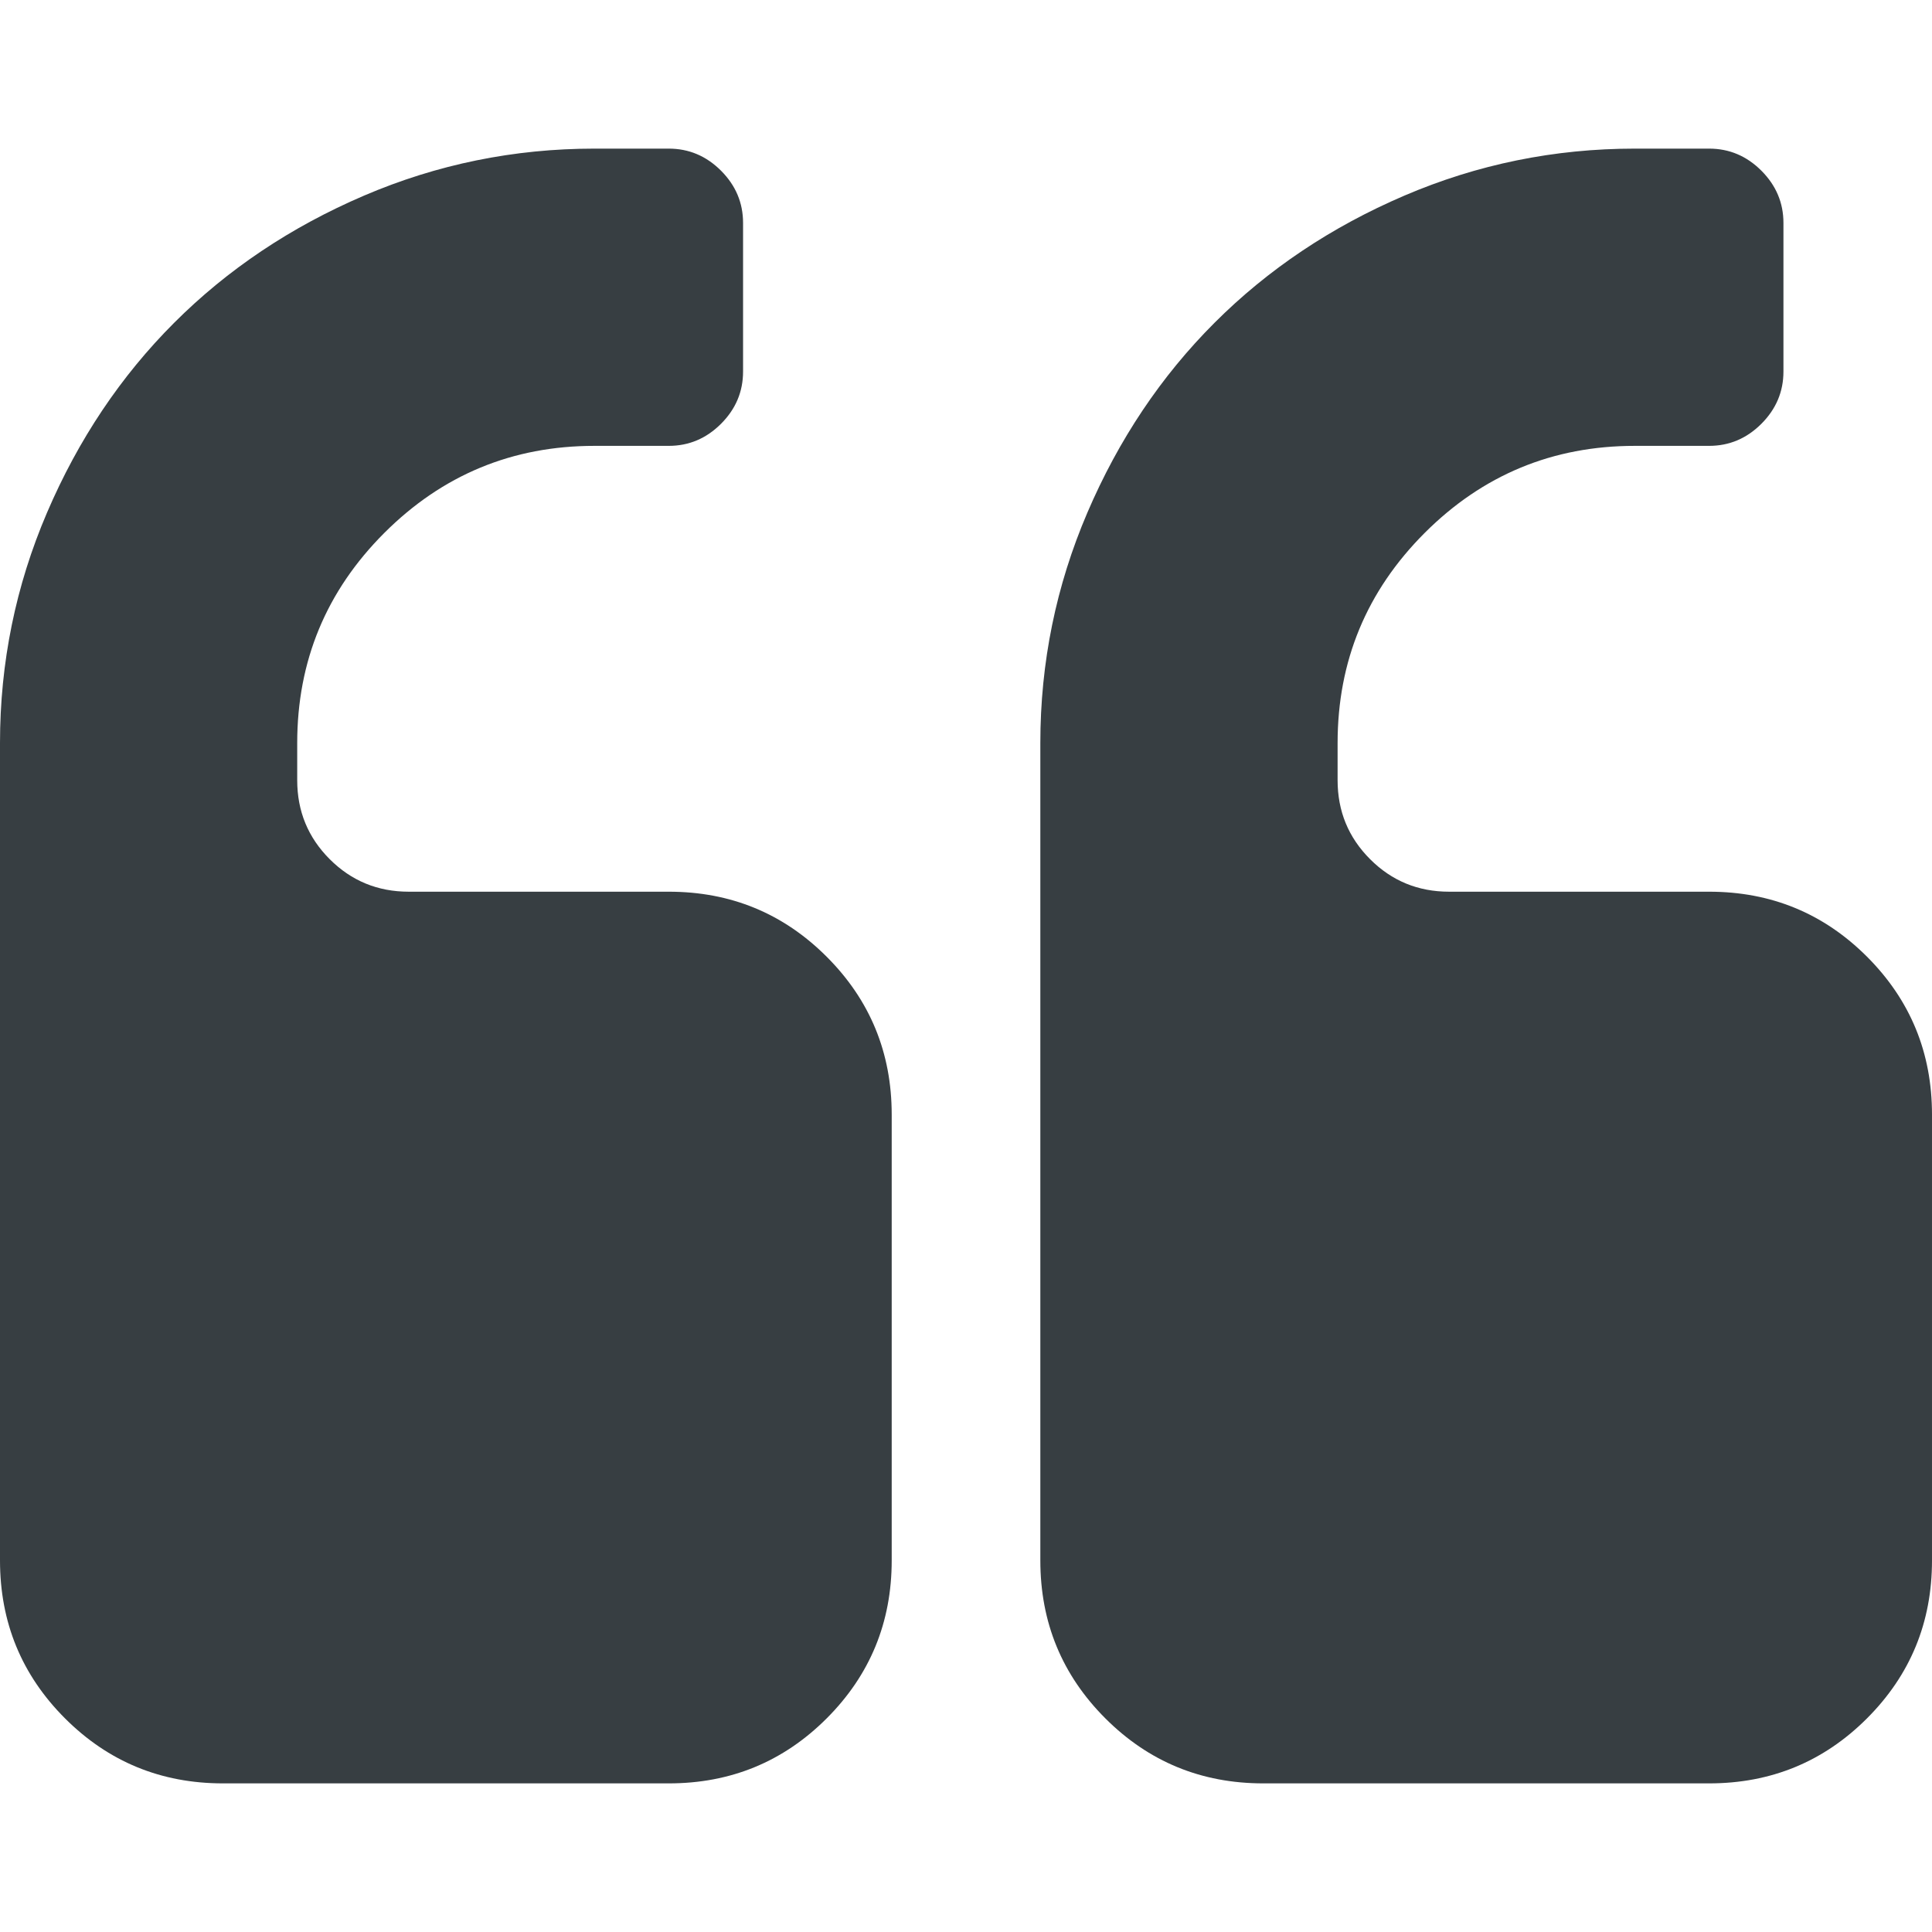
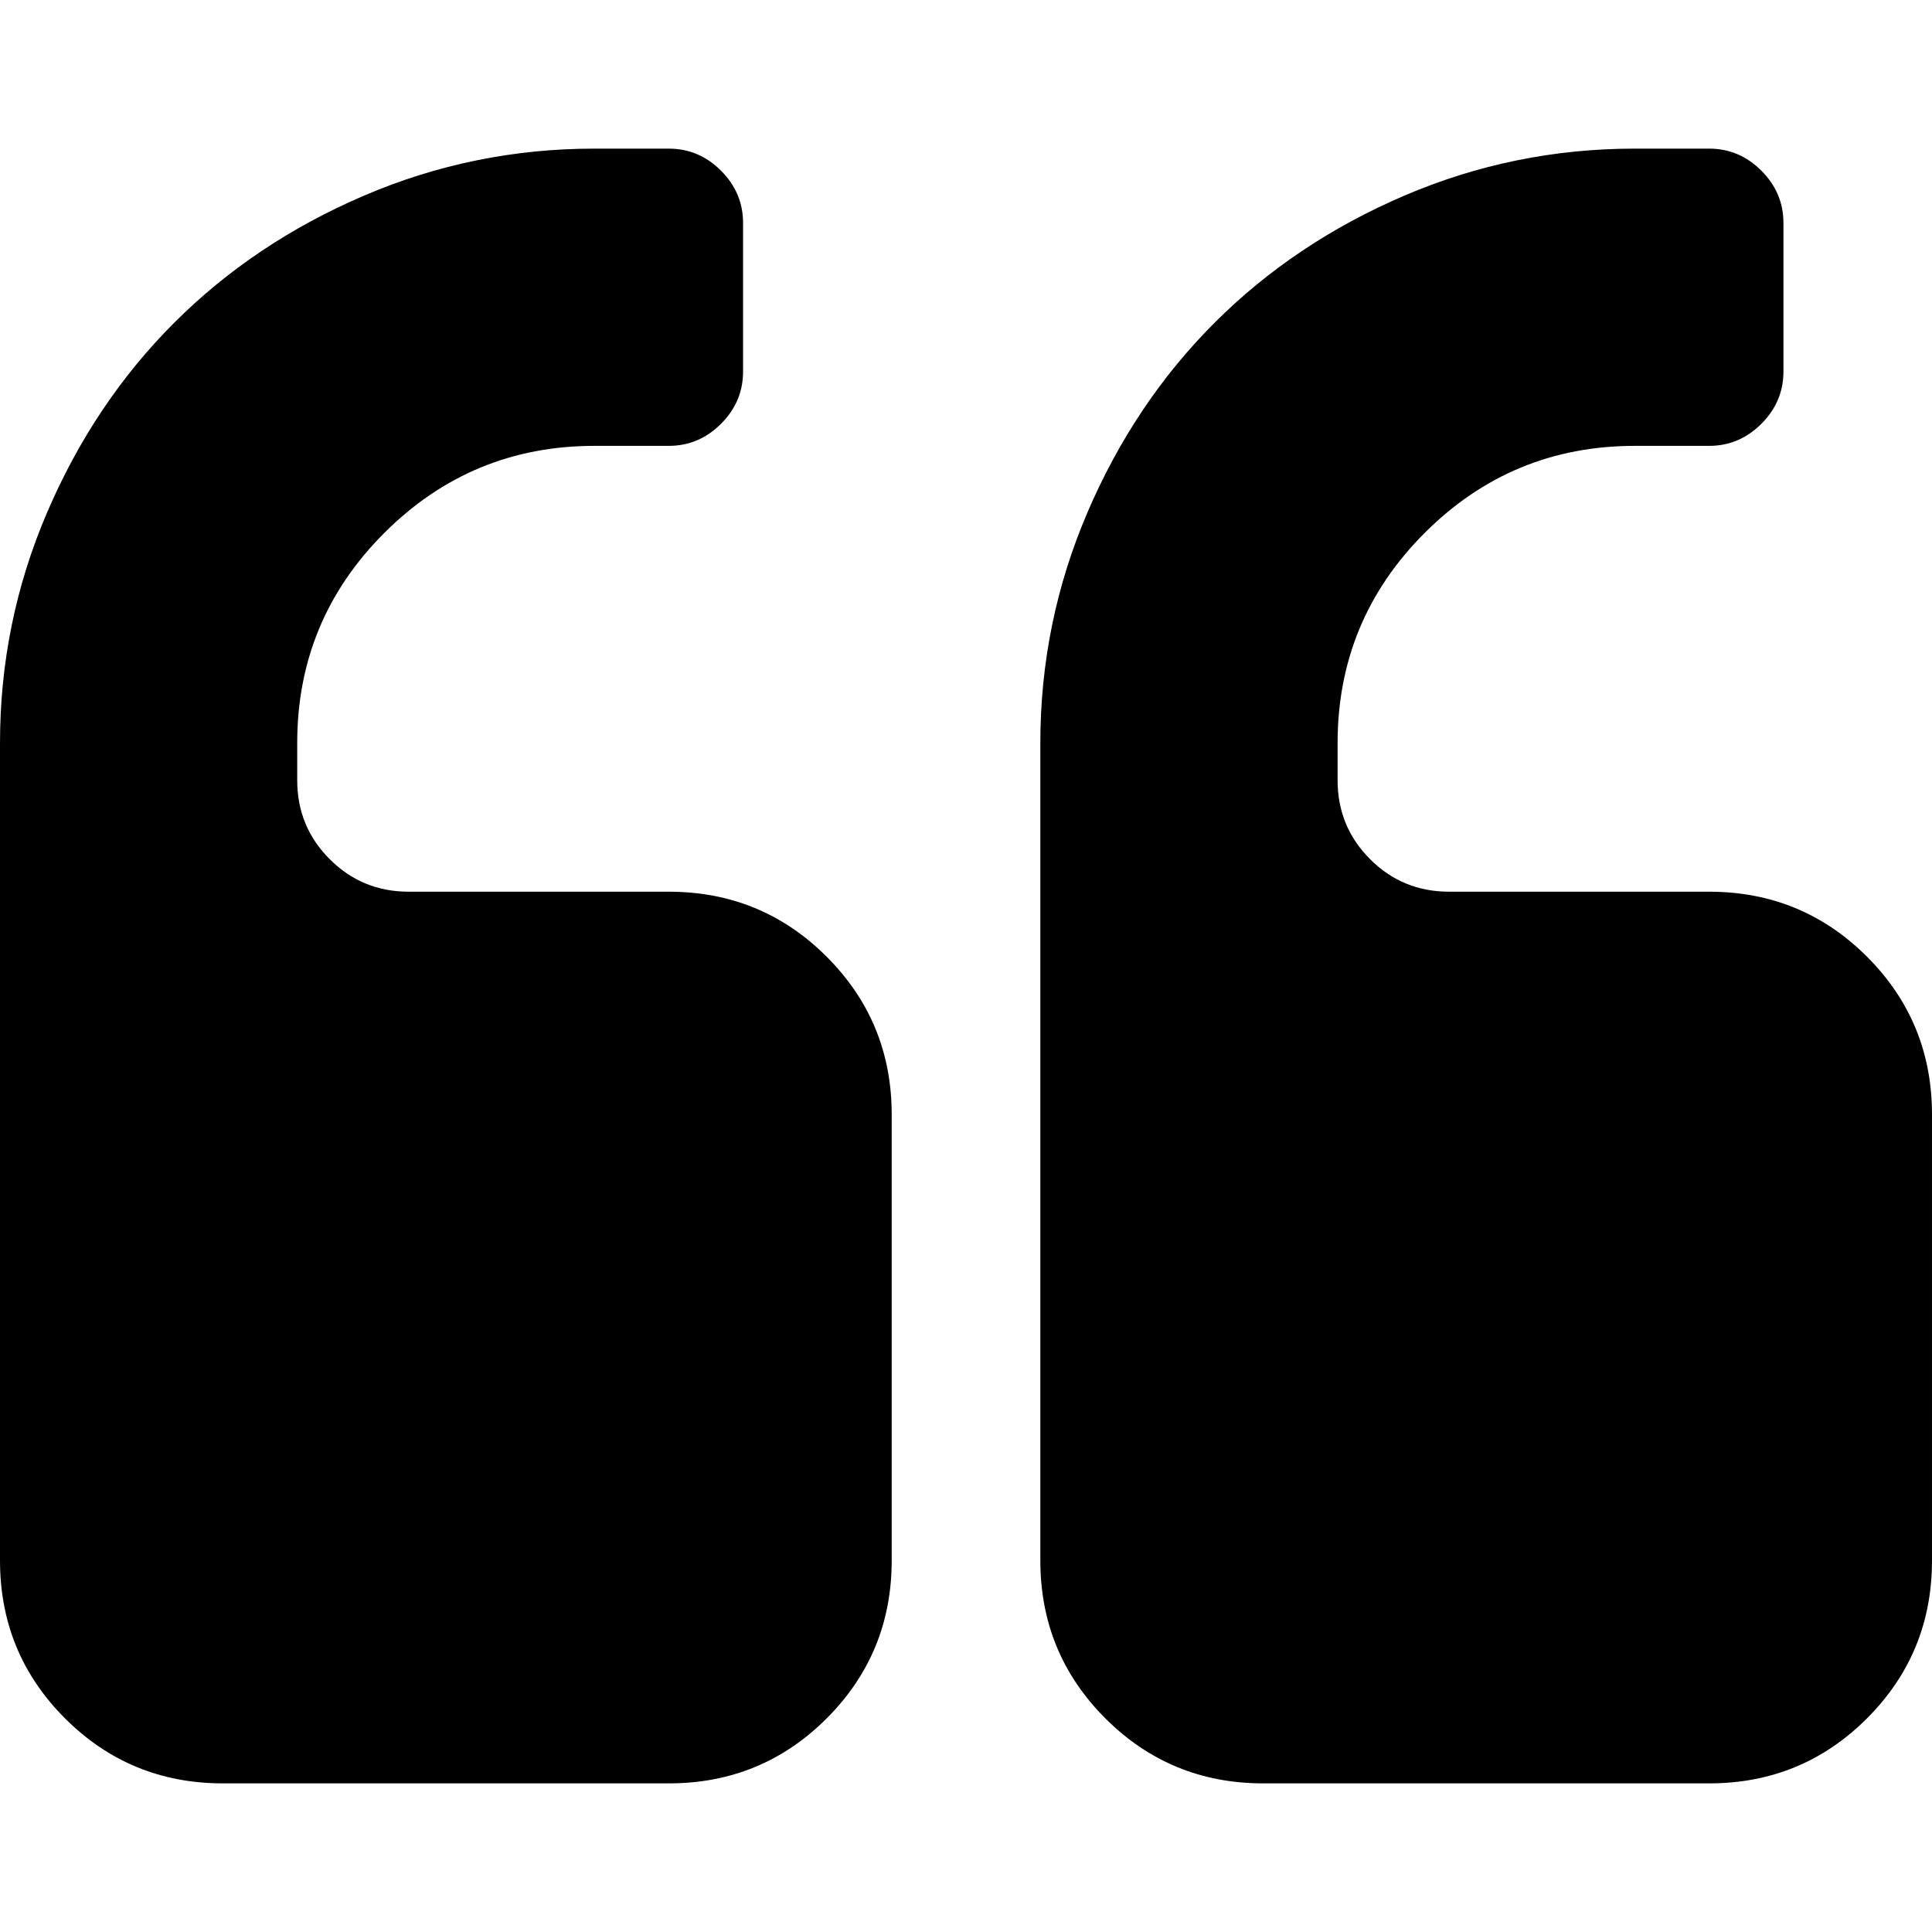
- <svg xmlns="http://www.w3.org/2000/svg" version="1.1" id="Capa_1" x="0px" y="0px" width="512px" height="512px" viewBox="0 0 475.082 475.081" style="enable-background:new 0 0 475.082 475.081;" xml:space="preserve">
+ <svg xmlns="http://www.w3.org/2000/svg" class="about-testimonial__icon" version="1.1" id="Capa_1" x="0px" y="0px" width="512px" height="512px" viewBox="0 0 475.082 475.081" style="enable-background:new 0 0 475.082 475.081;" xml:space="preserve">
  <g>
    <g>
-       <path d="M164.45,219.27h-63.954c-7.614,0-14.087-2.664-19.417-7.994c-5.327-5.33-7.994-11.801-7.994-19.417v-9.132    c0-20.177,7.139-37.401,21.416-51.678c14.276-14.272,31.503-21.411,51.678-21.411h18.271c4.948,0,9.229-1.809,12.847-5.424    c3.616-3.617,5.424-7.898,5.424-12.847V54.819c0-4.948-1.809-9.233-5.424-12.85c-3.617-3.612-7.898-5.424-12.847-5.424h-18.271    c-19.797,0-38.684,3.858-56.673,11.563c-17.987,7.71-33.545,18.132-46.68,31.267c-13.134,13.129-23.553,28.688-31.262,46.677    C3.855,144.039,0,162.931,0,182.726v200.991c0,15.235,5.327,28.171,15.986,38.834c10.66,10.657,23.606,15.985,38.832,15.985    h109.639c15.225,0,28.167-5.328,38.828-15.985c10.657-10.663,15.987-23.599,15.987-38.834V274.088    c0-15.232-5.33-28.168-15.994-38.832C192.622,224.6,179.675,219.27,164.45,219.27z" fill="#373e42" />
-       <path d="M459.103,235.256c-10.656-10.656-23.599-15.986-38.828-15.986h-63.953c-7.61,0-14.089-2.664-19.41-7.994    c-5.332-5.33-7.994-11.801-7.994-19.417v-9.132c0-20.177,7.139-37.401,21.409-51.678c14.271-14.272,31.497-21.411,51.682-21.411    h18.267c4.949,0,9.233-1.809,12.848-5.424c3.613-3.617,5.428-7.898,5.428-12.847V54.819c0-4.948-1.814-9.233-5.428-12.85    c-3.614-3.612-7.898-5.424-12.848-5.424h-18.267c-19.808,0-38.691,3.858-56.685,11.563c-17.984,7.71-33.537,18.132-46.672,31.267    c-13.135,13.129-23.559,28.688-31.265,46.677c-7.707,17.987-11.567,36.879-11.567,56.674v200.991    c0,15.235,5.332,28.171,15.988,38.834c10.657,10.657,23.6,15.985,38.828,15.985h109.633c15.229,0,28.171-5.328,38.827-15.985    c10.664-10.663,15.985-23.599,15.985-38.834V274.088C475.082,258.855,469.76,245.92,459.103,235.256z" fill="#373e42" />
+       <path d="M164.45,219.27h-63.954c-7.614,0-14.087-2.664-19.417-7.994c-5.327-5.33-7.994-11.801-7.994-19.417v-9.132    c0-20.177,7.139-37.401,21.416-51.678c14.276-14.272,31.503-21.411,51.678-21.411h18.271c4.948,0,9.229-1.809,12.847-5.424    c3.616-3.617,5.424-7.898,5.424-12.847V54.819c0-4.948-1.809-9.233-5.424-12.85c-3.617-3.612-7.898-5.424-12.847-5.424h-18.271    c-19.797,0-38.684,3.858-56.673,11.563c-17.987,7.71-33.545,18.132-46.68,31.267c-13.134,13.129-23.553,28.688-31.262,46.677    C3.855,144.039,0,162.931,0,182.726v200.991c0,15.235,5.327,28.171,15.986,38.834c10.66,10.657,23.606,15.985,38.832,15.985    h109.639c15.225,0,28.167-5.328,38.828-15.985c10.657-10.663,15.987-23.599,15.987-38.834V274.088    c0-15.232-5.33-28.168-15.994-38.832C192.622,224.6,179.675,219.27,164.45,219.27z" />
+       <path d="M459.103,235.256c-10.656-10.656-23.599-15.986-38.828-15.986h-63.953c-7.61,0-14.089-2.664-19.41-7.994    c-5.332-5.33-7.994-11.801-7.994-19.417v-9.132c0-20.177,7.139-37.401,21.409-51.678c14.271-14.272,31.497-21.411,51.682-21.411    h18.267c4.949,0,9.233-1.809,12.848-5.424c3.613-3.617,5.428-7.898,5.428-12.847V54.819c0-4.948-1.814-9.233-5.428-12.85    c-3.614-3.612-7.898-5.424-12.848-5.424h-18.267c-19.808,0-38.691,3.858-56.685,11.563c-17.984,7.71-33.537,18.132-46.672,31.267    c-13.135,13.129-23.559,28.688-31.265,46.677c-7.707,17.987-11.567,36.879-11.567,56.674v200.991    c0,15.235,5.332,28.171,15.988,38.834c10.657,10.657,23.6,15.985,38.828,15.985h109.633c15.229,0,28.171-5.328,38.827-15.985    c10.664-10.663,15.985-23.599,15.985-38.834V274.088C475.082,258.855,469.76,245.92,459.103,235.256z" />
    </g>
  </g>
  <g>
</g>
  <g>
</g>
  <g>
</g>
  <g>
</g>
  <g>
</g>
  <g>
</g>
  <g>
</g>
  <g>
</g>
  <g>
</g>
  <g>
</g>
  <g>
</g>
  <g>
</g>
  <g>
</g>
  <g>
</g>
  <g>
</g>
</svg>
